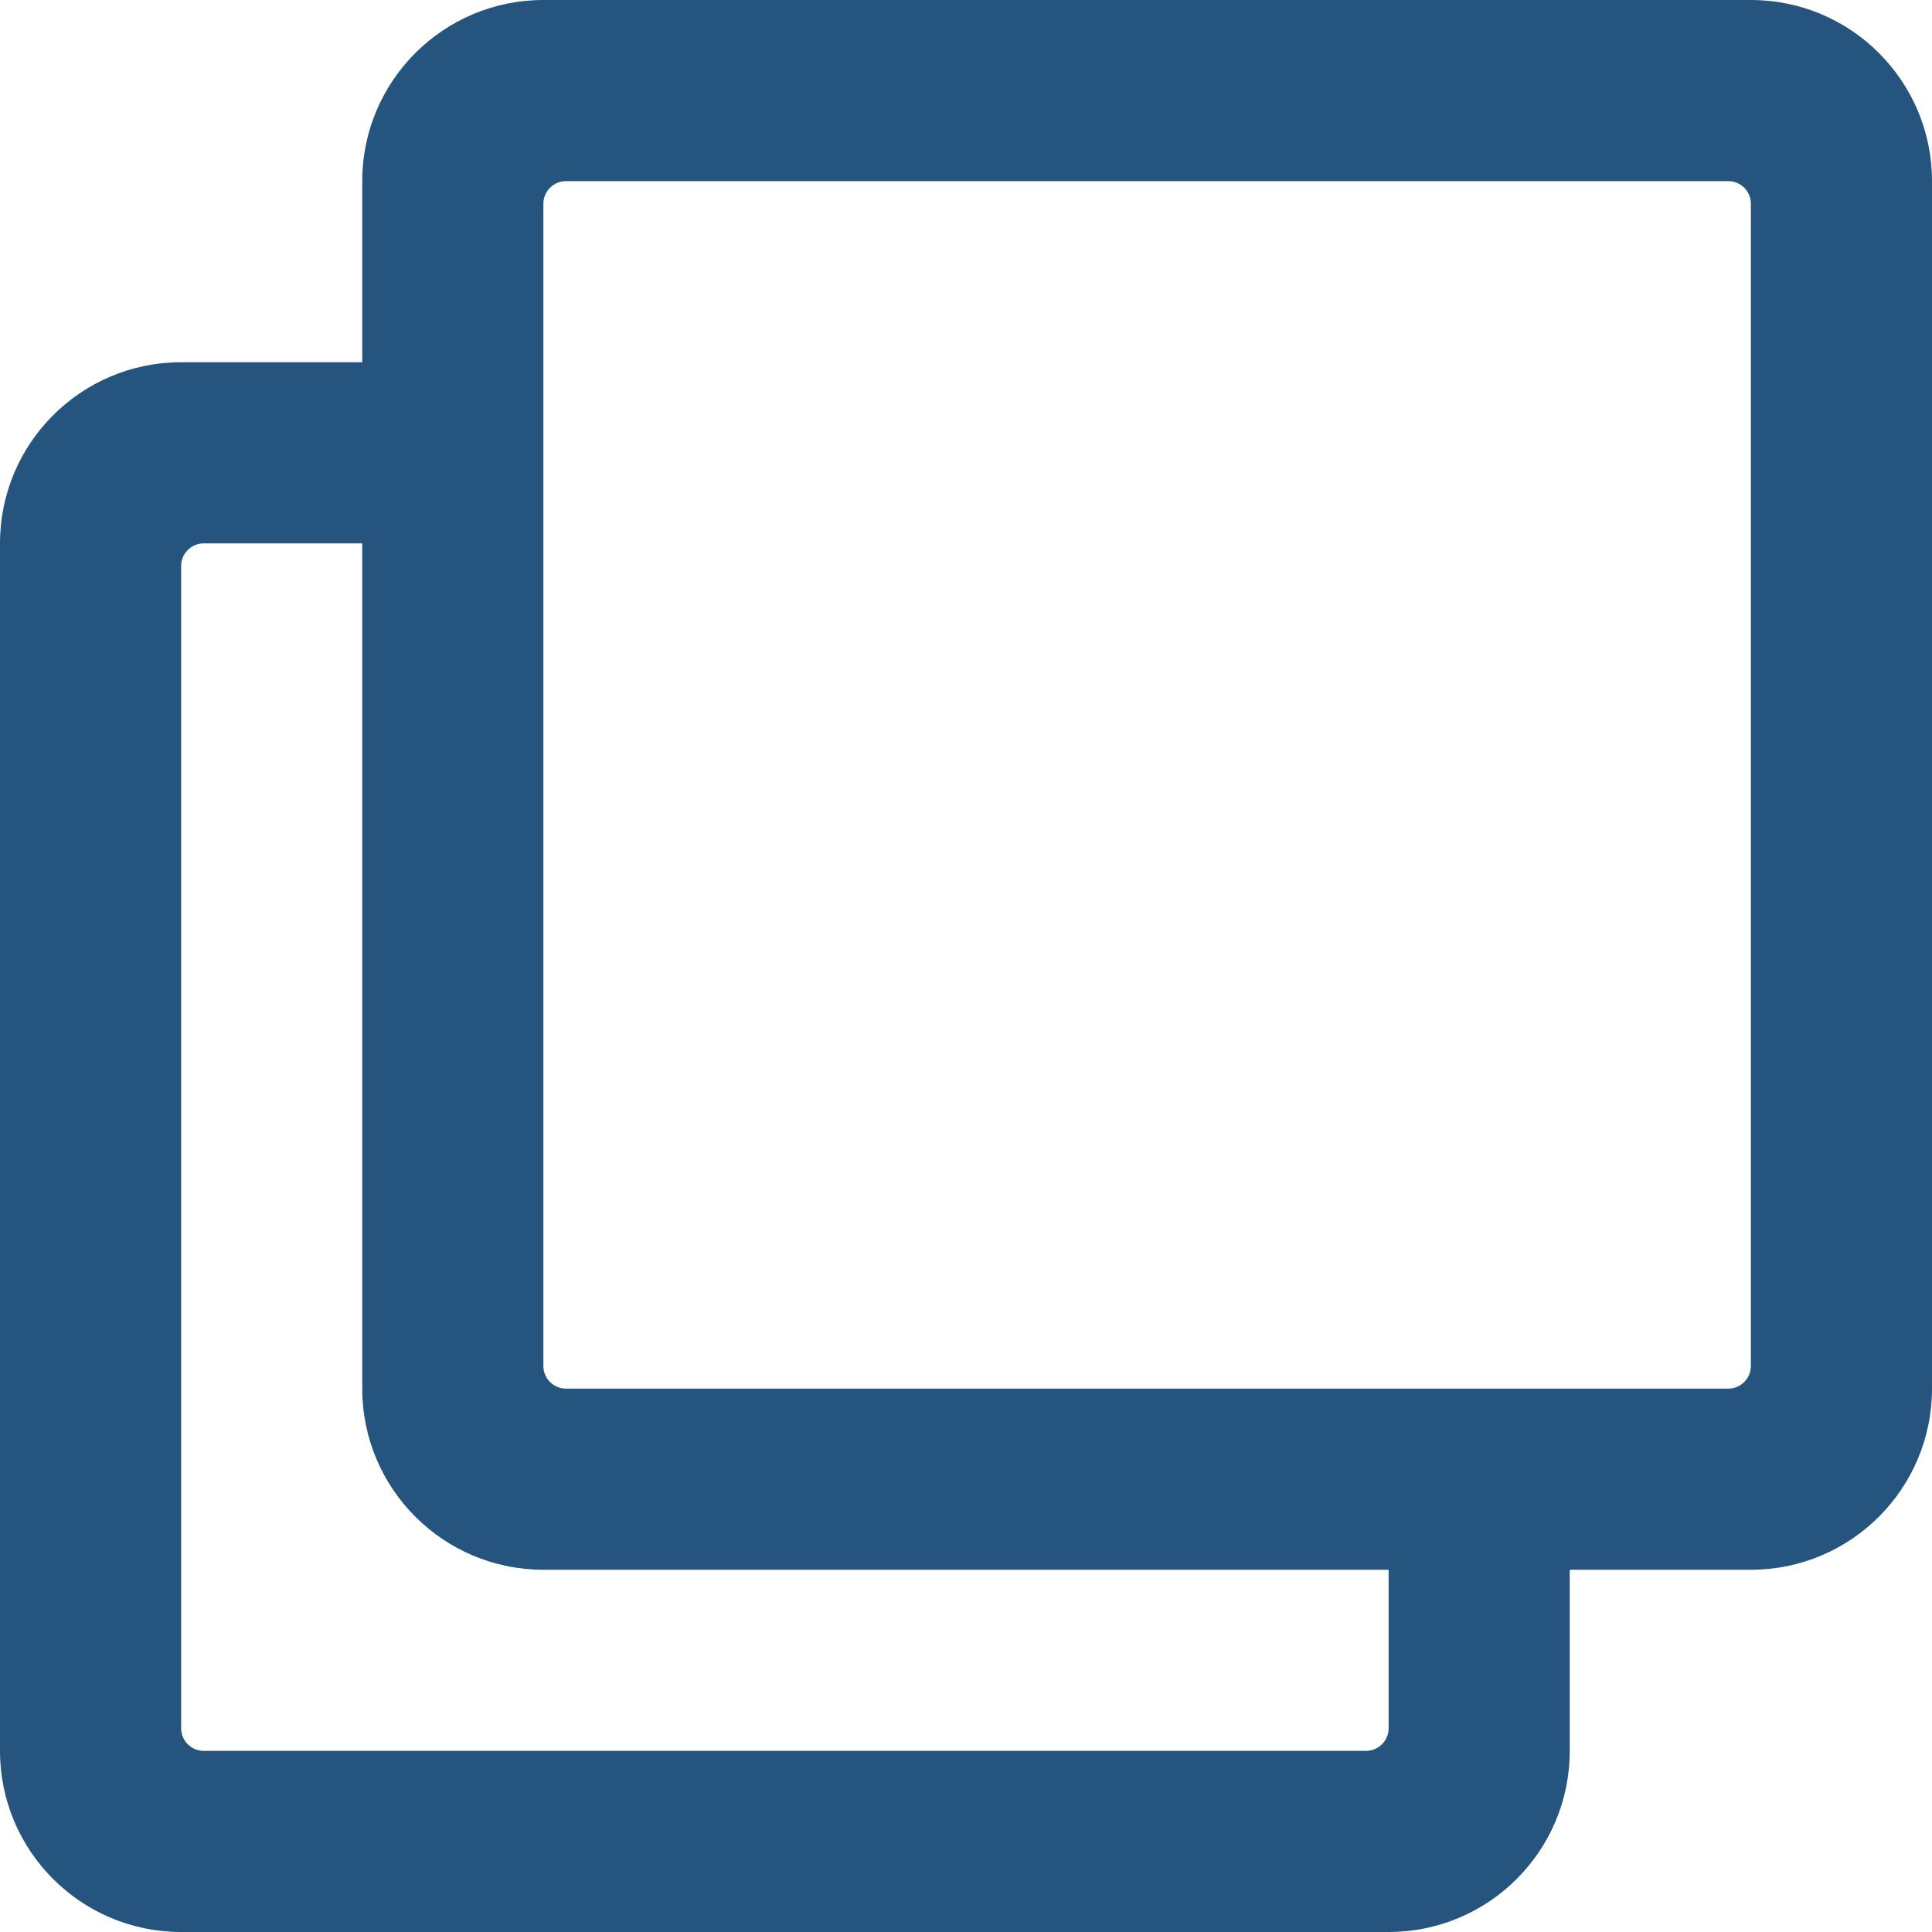
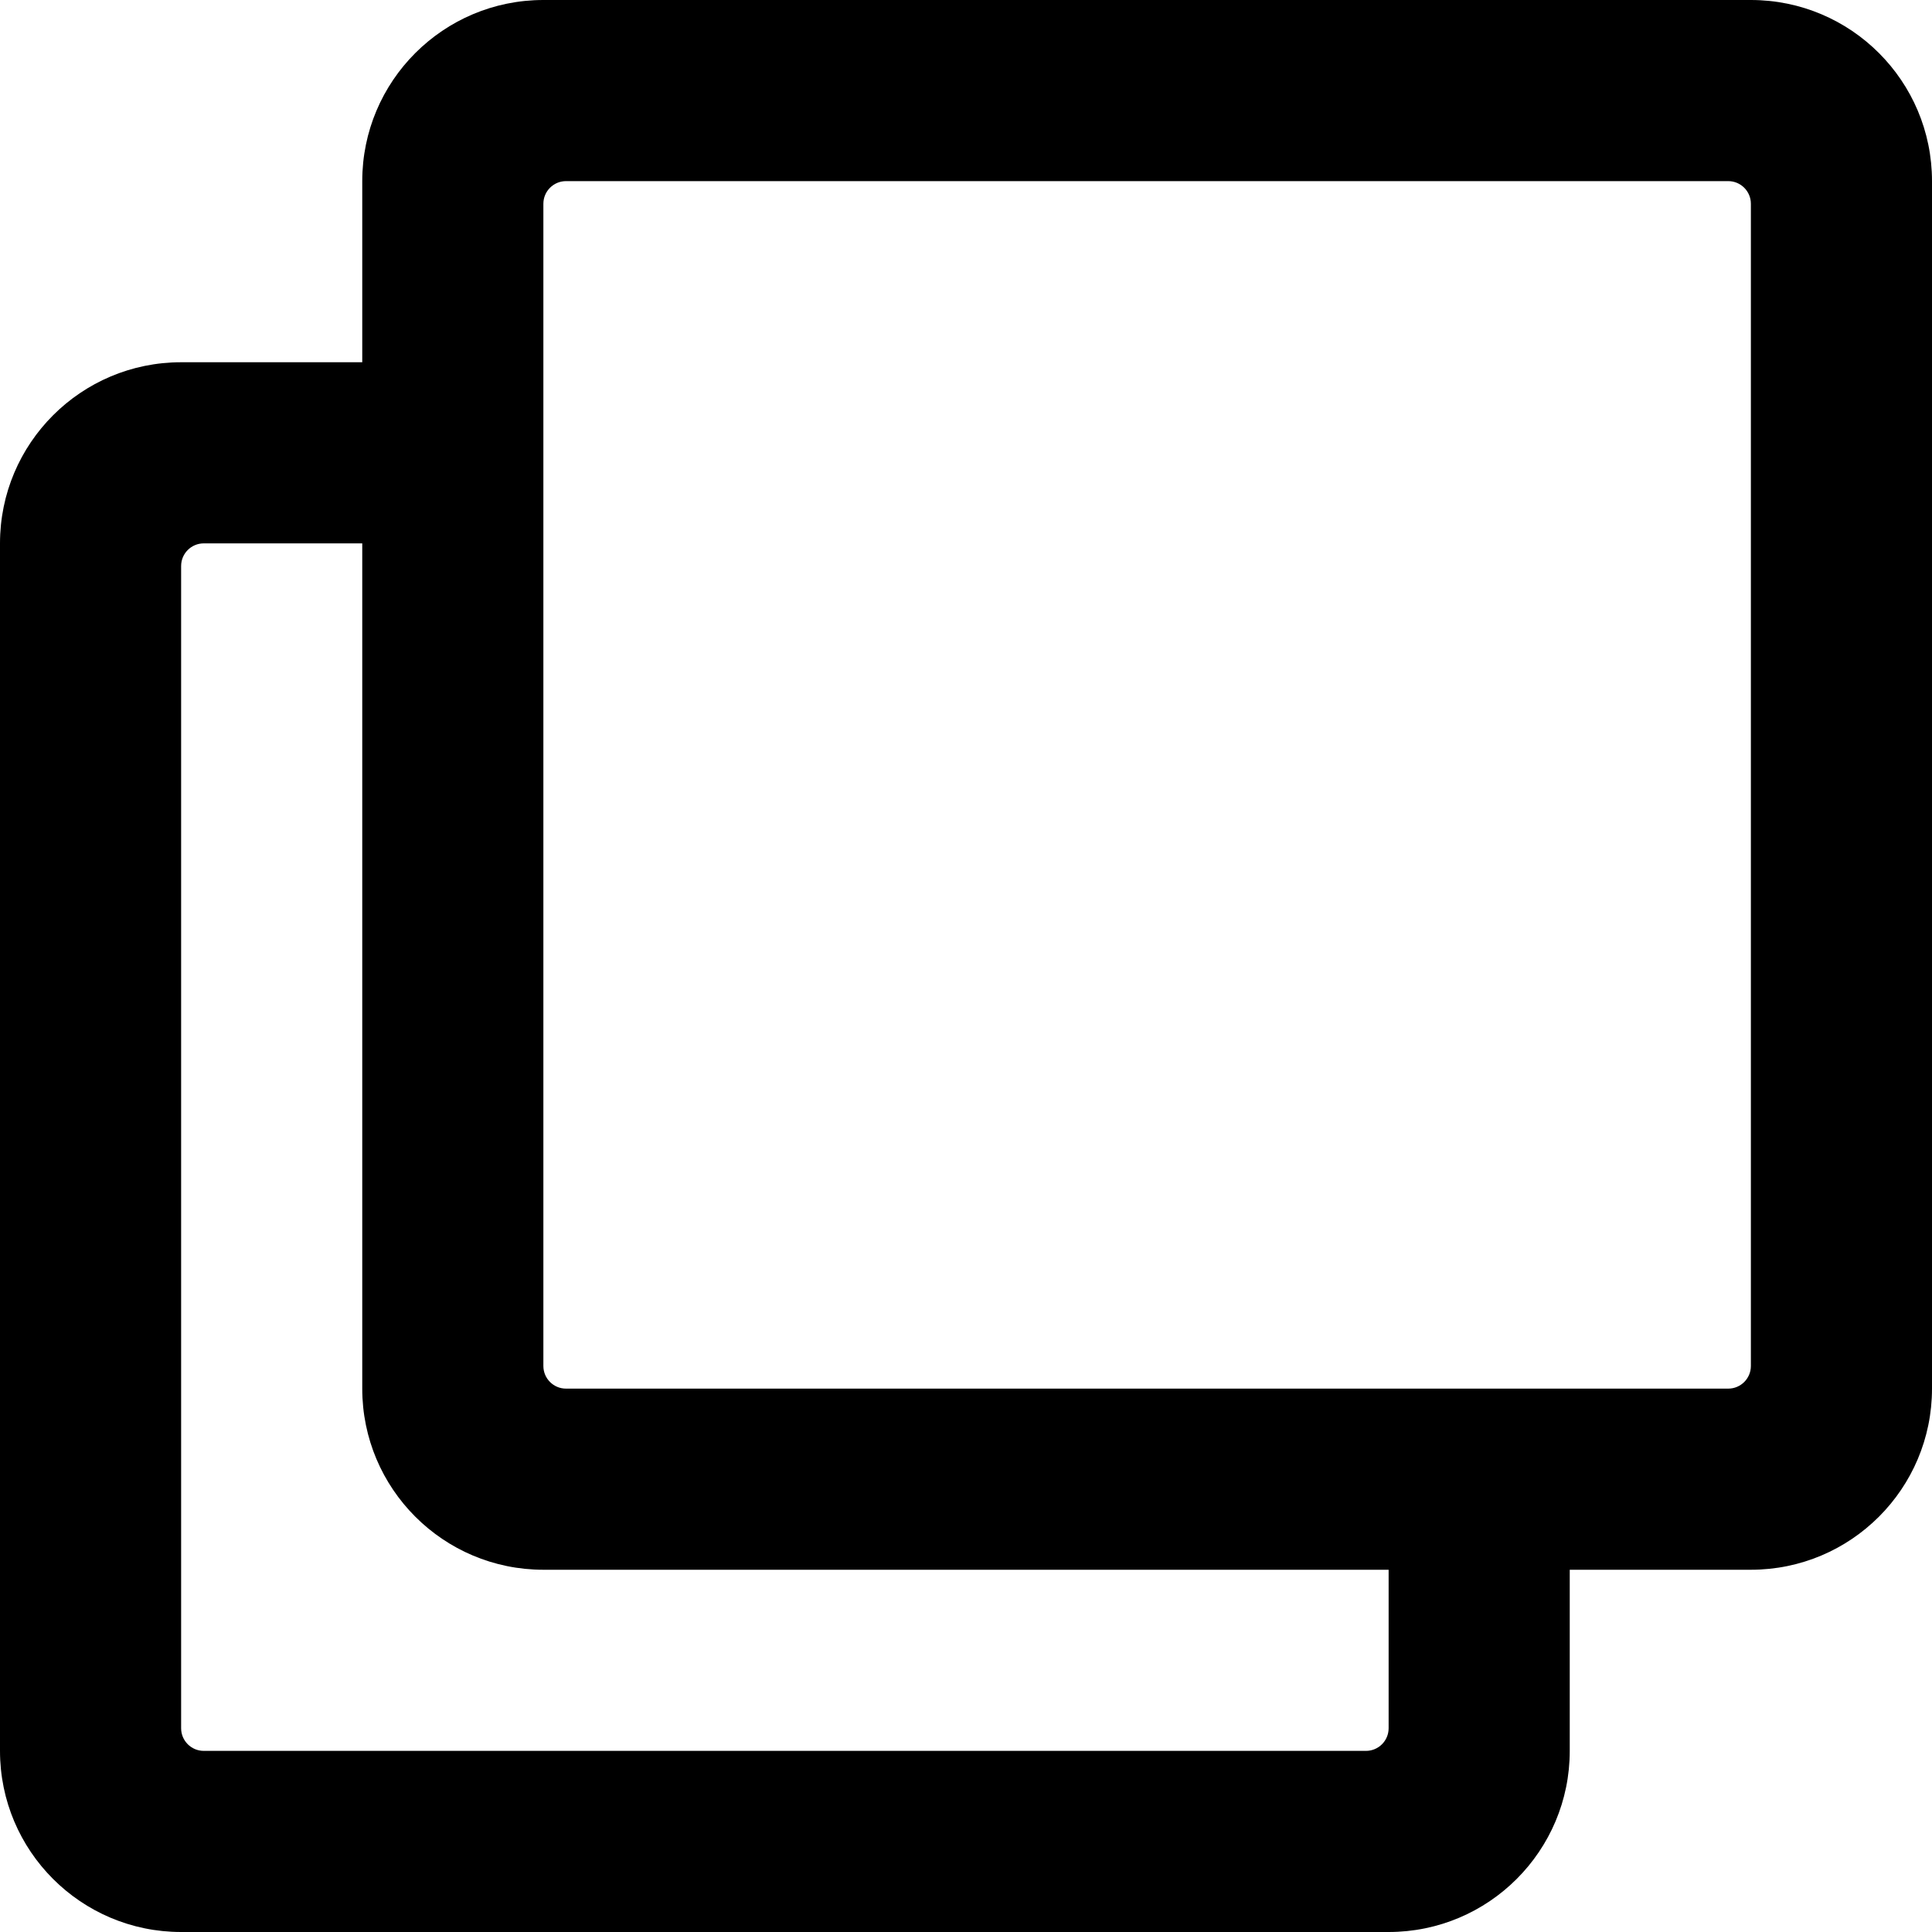
- <svg xmlns="http://www.w3.org/2000/svg" aria-hidden="true" focusable="false" data-prefix="far" data-icon="clone" class="svg-inline--fa fa-clone fa-w-16" role="img" viewBox="0 0 512 512" fill="#25557f">
-   <path fill="#25557f" d="M464 0H144c-26.51 0-48 21.49-48 48v48H48c-26.51 0-48 21.49-48 48v320c0 26.51 21.49 48 48 48h320c26.51 0 48-21.49 48-48v-48h48c26.51 0 48-21.49 48-48V48c0-26.51-21.49-48-48-48zM362 464H54a6 6 0 0 1-6-6V150a6 6 0 0 1 6-6h42v224c0 26.51 21.49 48 48 48h224v42a6 6 0 0 1-6 6zm96-96H150a6 6 0 0 1-6-6V54a6 6 0 0 1 6-6h308a6 6 0 0 1 6 6v308a6 6 0 0 1-6 6z" />
+ <svg xmlns="http://www.w3.org/2000/svg" aria-hidden="true" focusable="false" data-prefix="far" data-icon="clone" class="svg-inline--fa fa-clone fa-w-16" role="img" viewBox="0 0 512 512">
+   <path fill="currentColor" d="M464 0H144c-26.51 0-48 21.49-48 48v48H48c-26.51 0-48 21.49-48 48v320c0 26.51 21.49 48 48 48h320c26.51 0 48-21.49 48-48v-48h48c26.51 0 48-21.49 48-48V48c0-26.51-21.49-48-48-48zM362 464H54a6 6 0 0 1-6-6V150a6 6 0 0 1 6-6h42v224c0 26.51 21.49 48 48 48h224v42a6 6 0 0 1-6 6zm96-96H150a6 6 0 0 1-6-6V54a6 6 0 0 1 6-6h308a6 6 0 0 1 6 6v308a6 6 0 0 1-6 6z" />
</svg>
